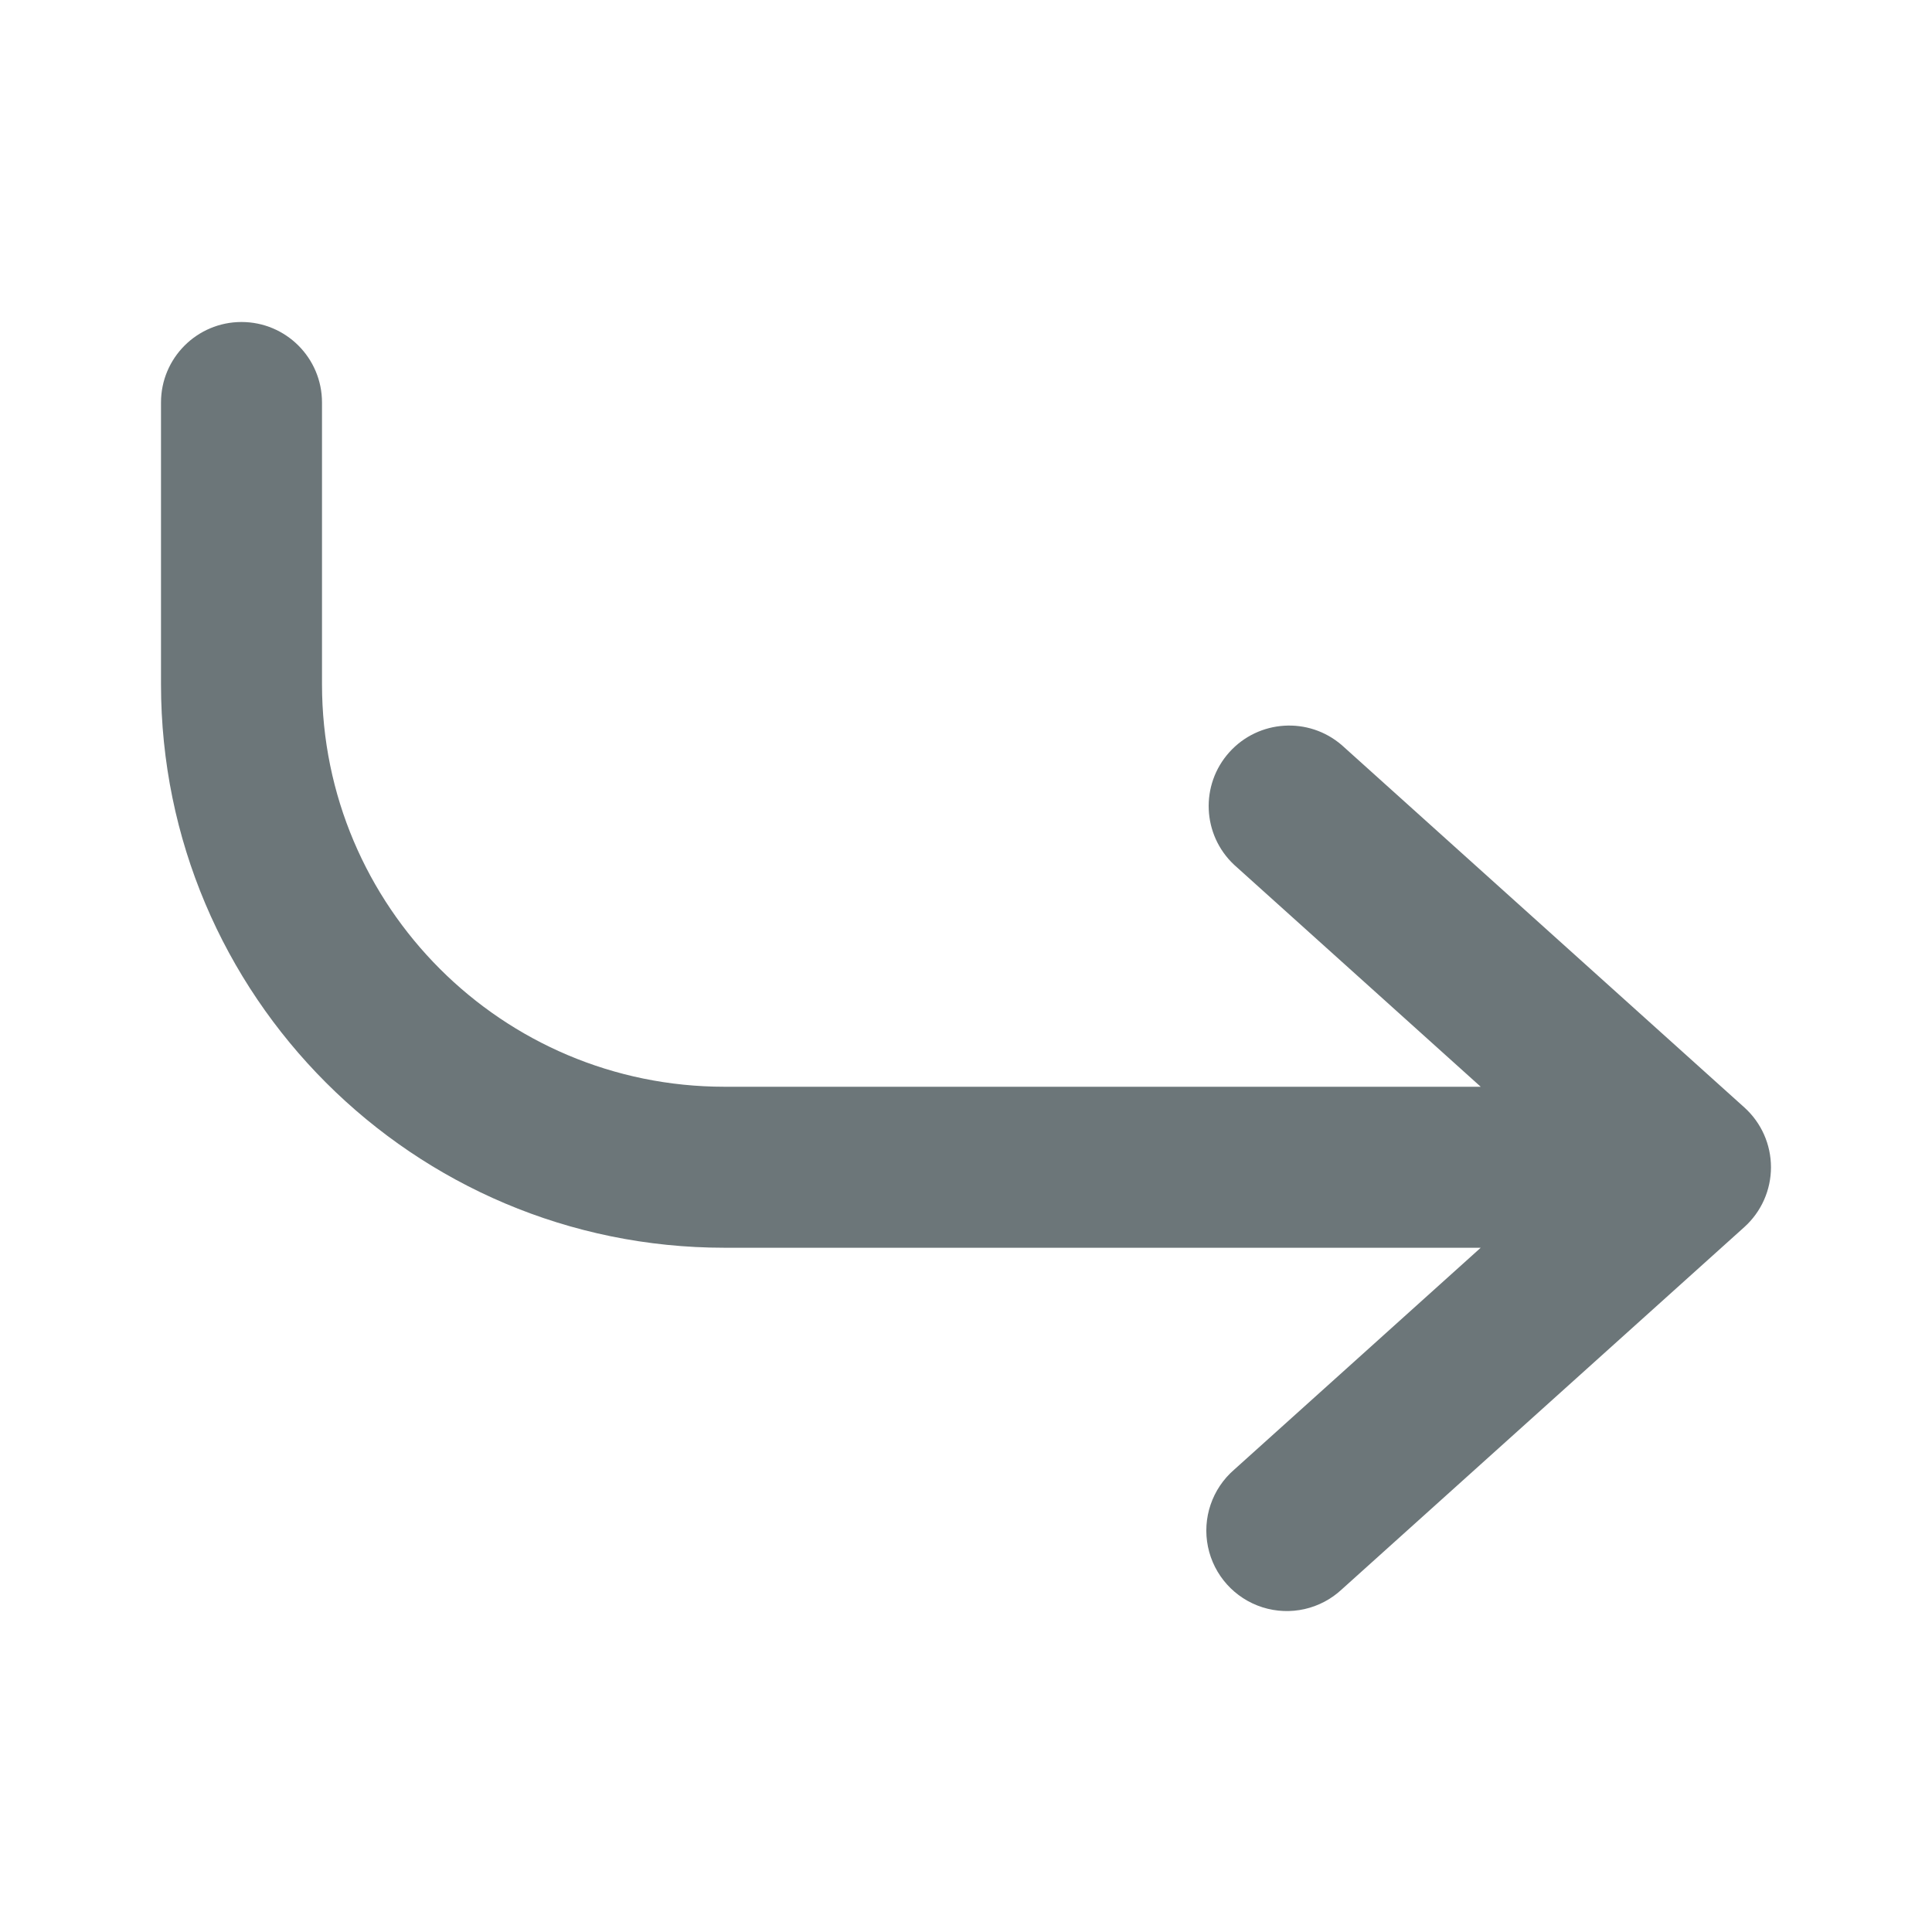
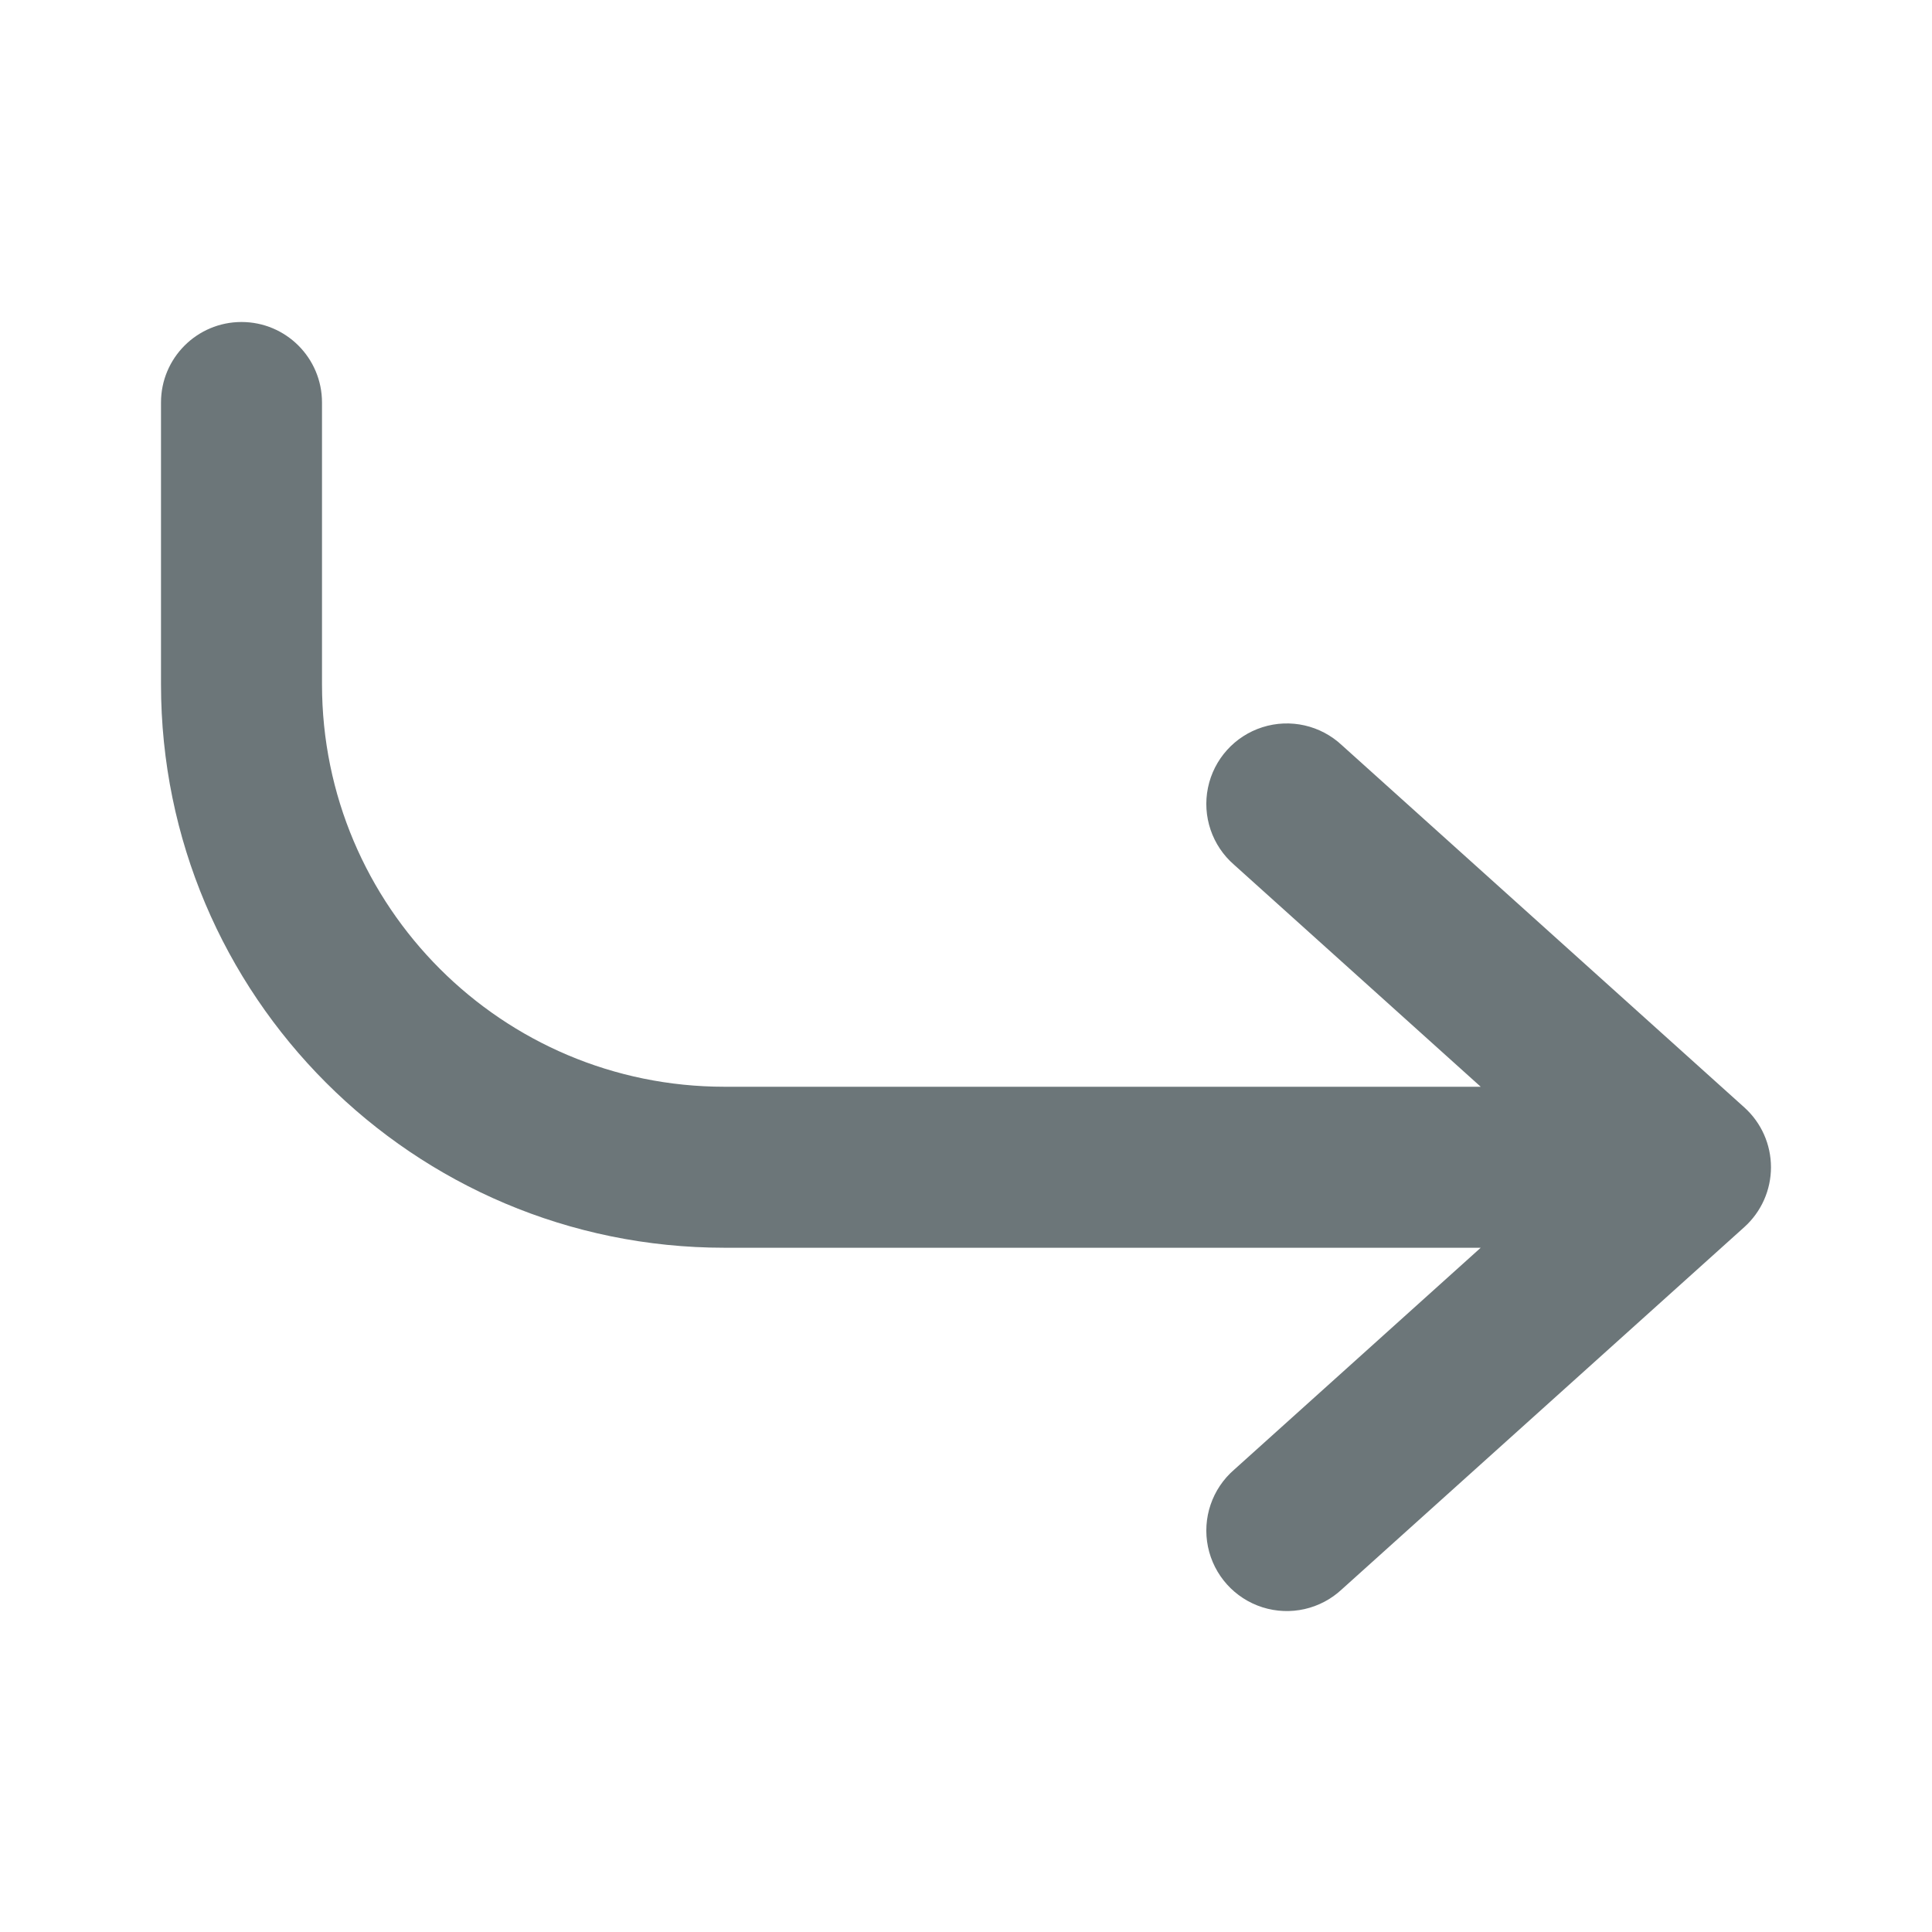
<svg xmlns="http://www.w3.org/2000/svg" width="24" height="24" fill="none" viewBox="0 0 24 24">
-   <path fill="#6C7679" fill-rule="evenodd" d="M3 4a1 1 0 011 1v3.5a5 5 0 005 5h9.394l-3.063-2.757a1 1 0 011.338-1.486l5 4.5a1 1 0 010 1.486l-5 4.5a1 1 0 11-1.338-1.486l3.063-2.757H9a7 7 0 01-7-7V5a1 1 0 011-1z" clip-rule="evenodd" />
+   <path fill="#6C7679" fill-rule="evenodd" d="M3 4a1 1 0 0 1 1 1v3.5a5 5 0 0 0 5 5h9.394l-3.063-2.757a1 1 0 1 1 1.338-1.486l5 4.5a1 1 0 0 1 0 1.486l-5 4.5a1 1 0 1 1-1.338-1.486l3.063-2.757H9a7 7 0 0 1-7-7V5a1 1 0 0 1 1-1Z" clip-rule="evenodd" />
</svg>
